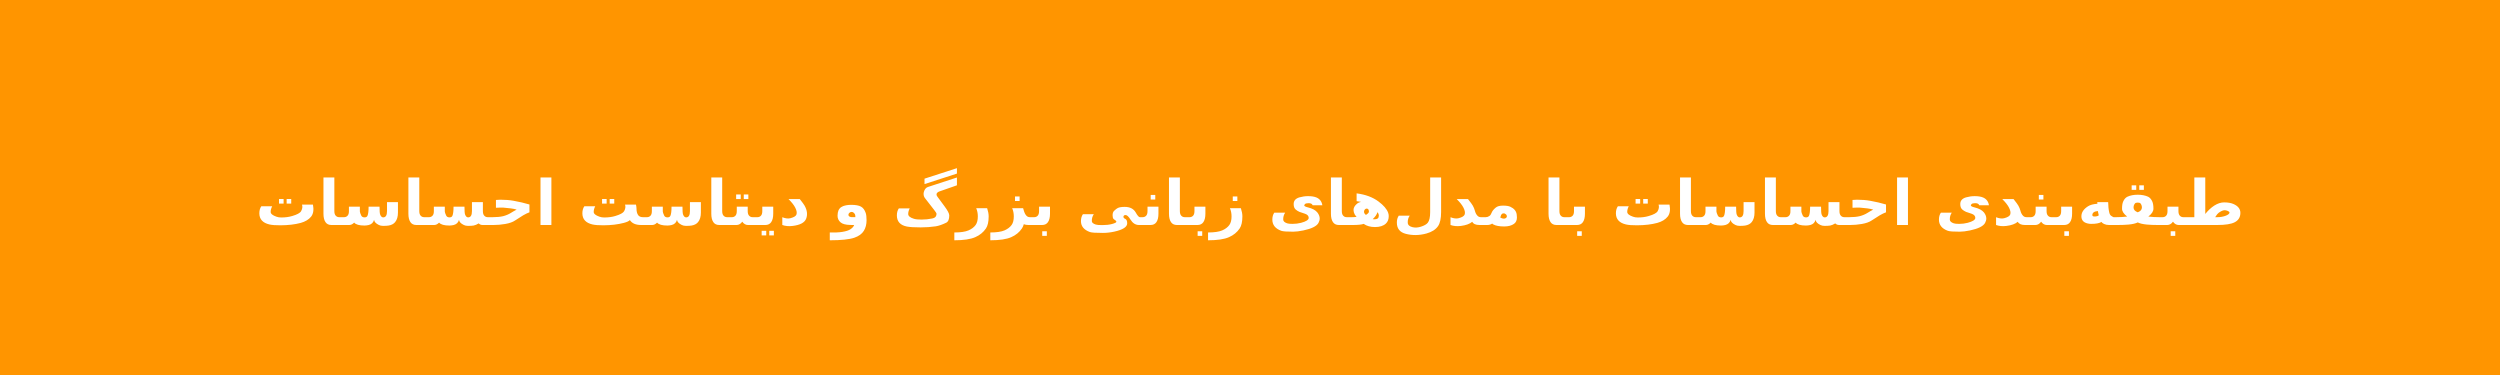
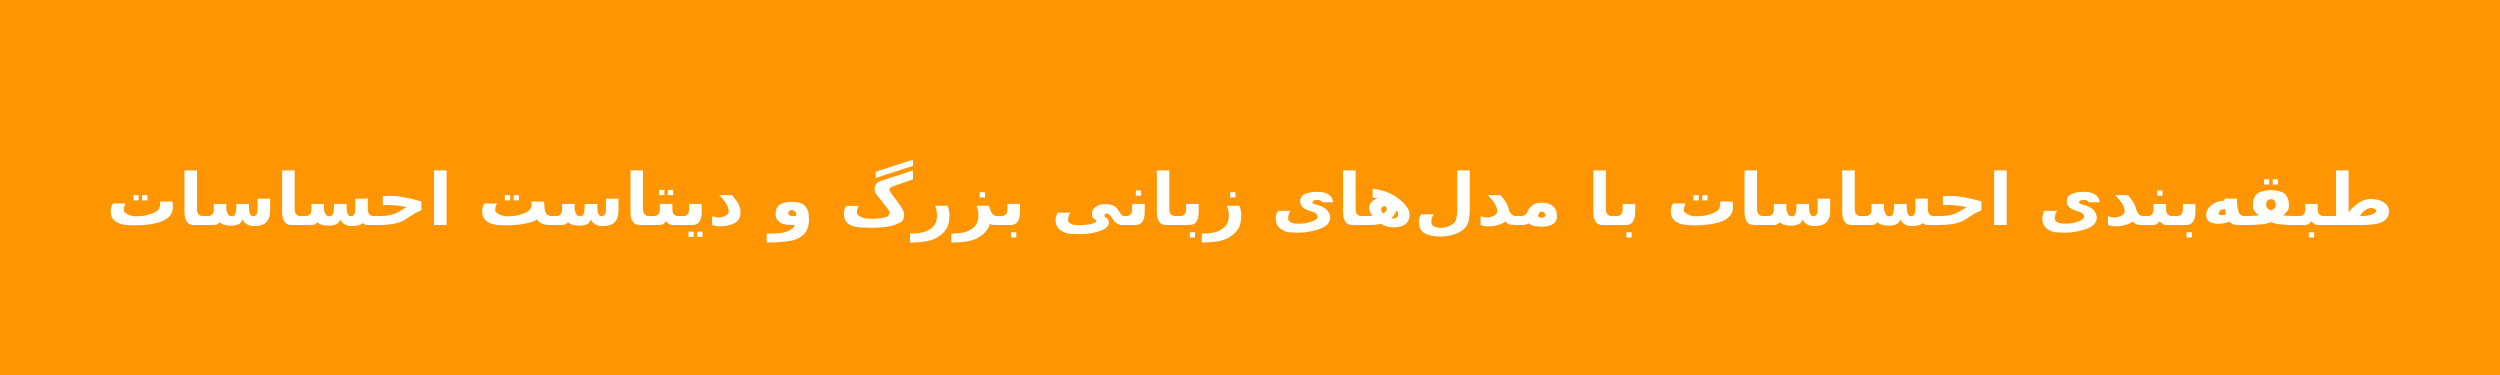
<svg xmlns="http://www.w3.org/2000/svg" width="800" height="120">
  <rect width="100%" height="100%" fill="#FF9500" />
-   <text x="50%" y="60%" font-family="Vazir, Tahoma, sans-serif" font-size="20" font-weight="bold" fill="white" text-anchor="middle" direction="rtl">
+   <text x="50%" y="60%" font-family="Vazir, Tahoma, sans-serif" font-size="23" font-weight="bold" fill="white" text-anchor="middle" direction="rtl">
    طبقه‌بندی احساسات با مدل‌های زبانی بزرگ و دیتاست احساسات
  </text>
</svg>
